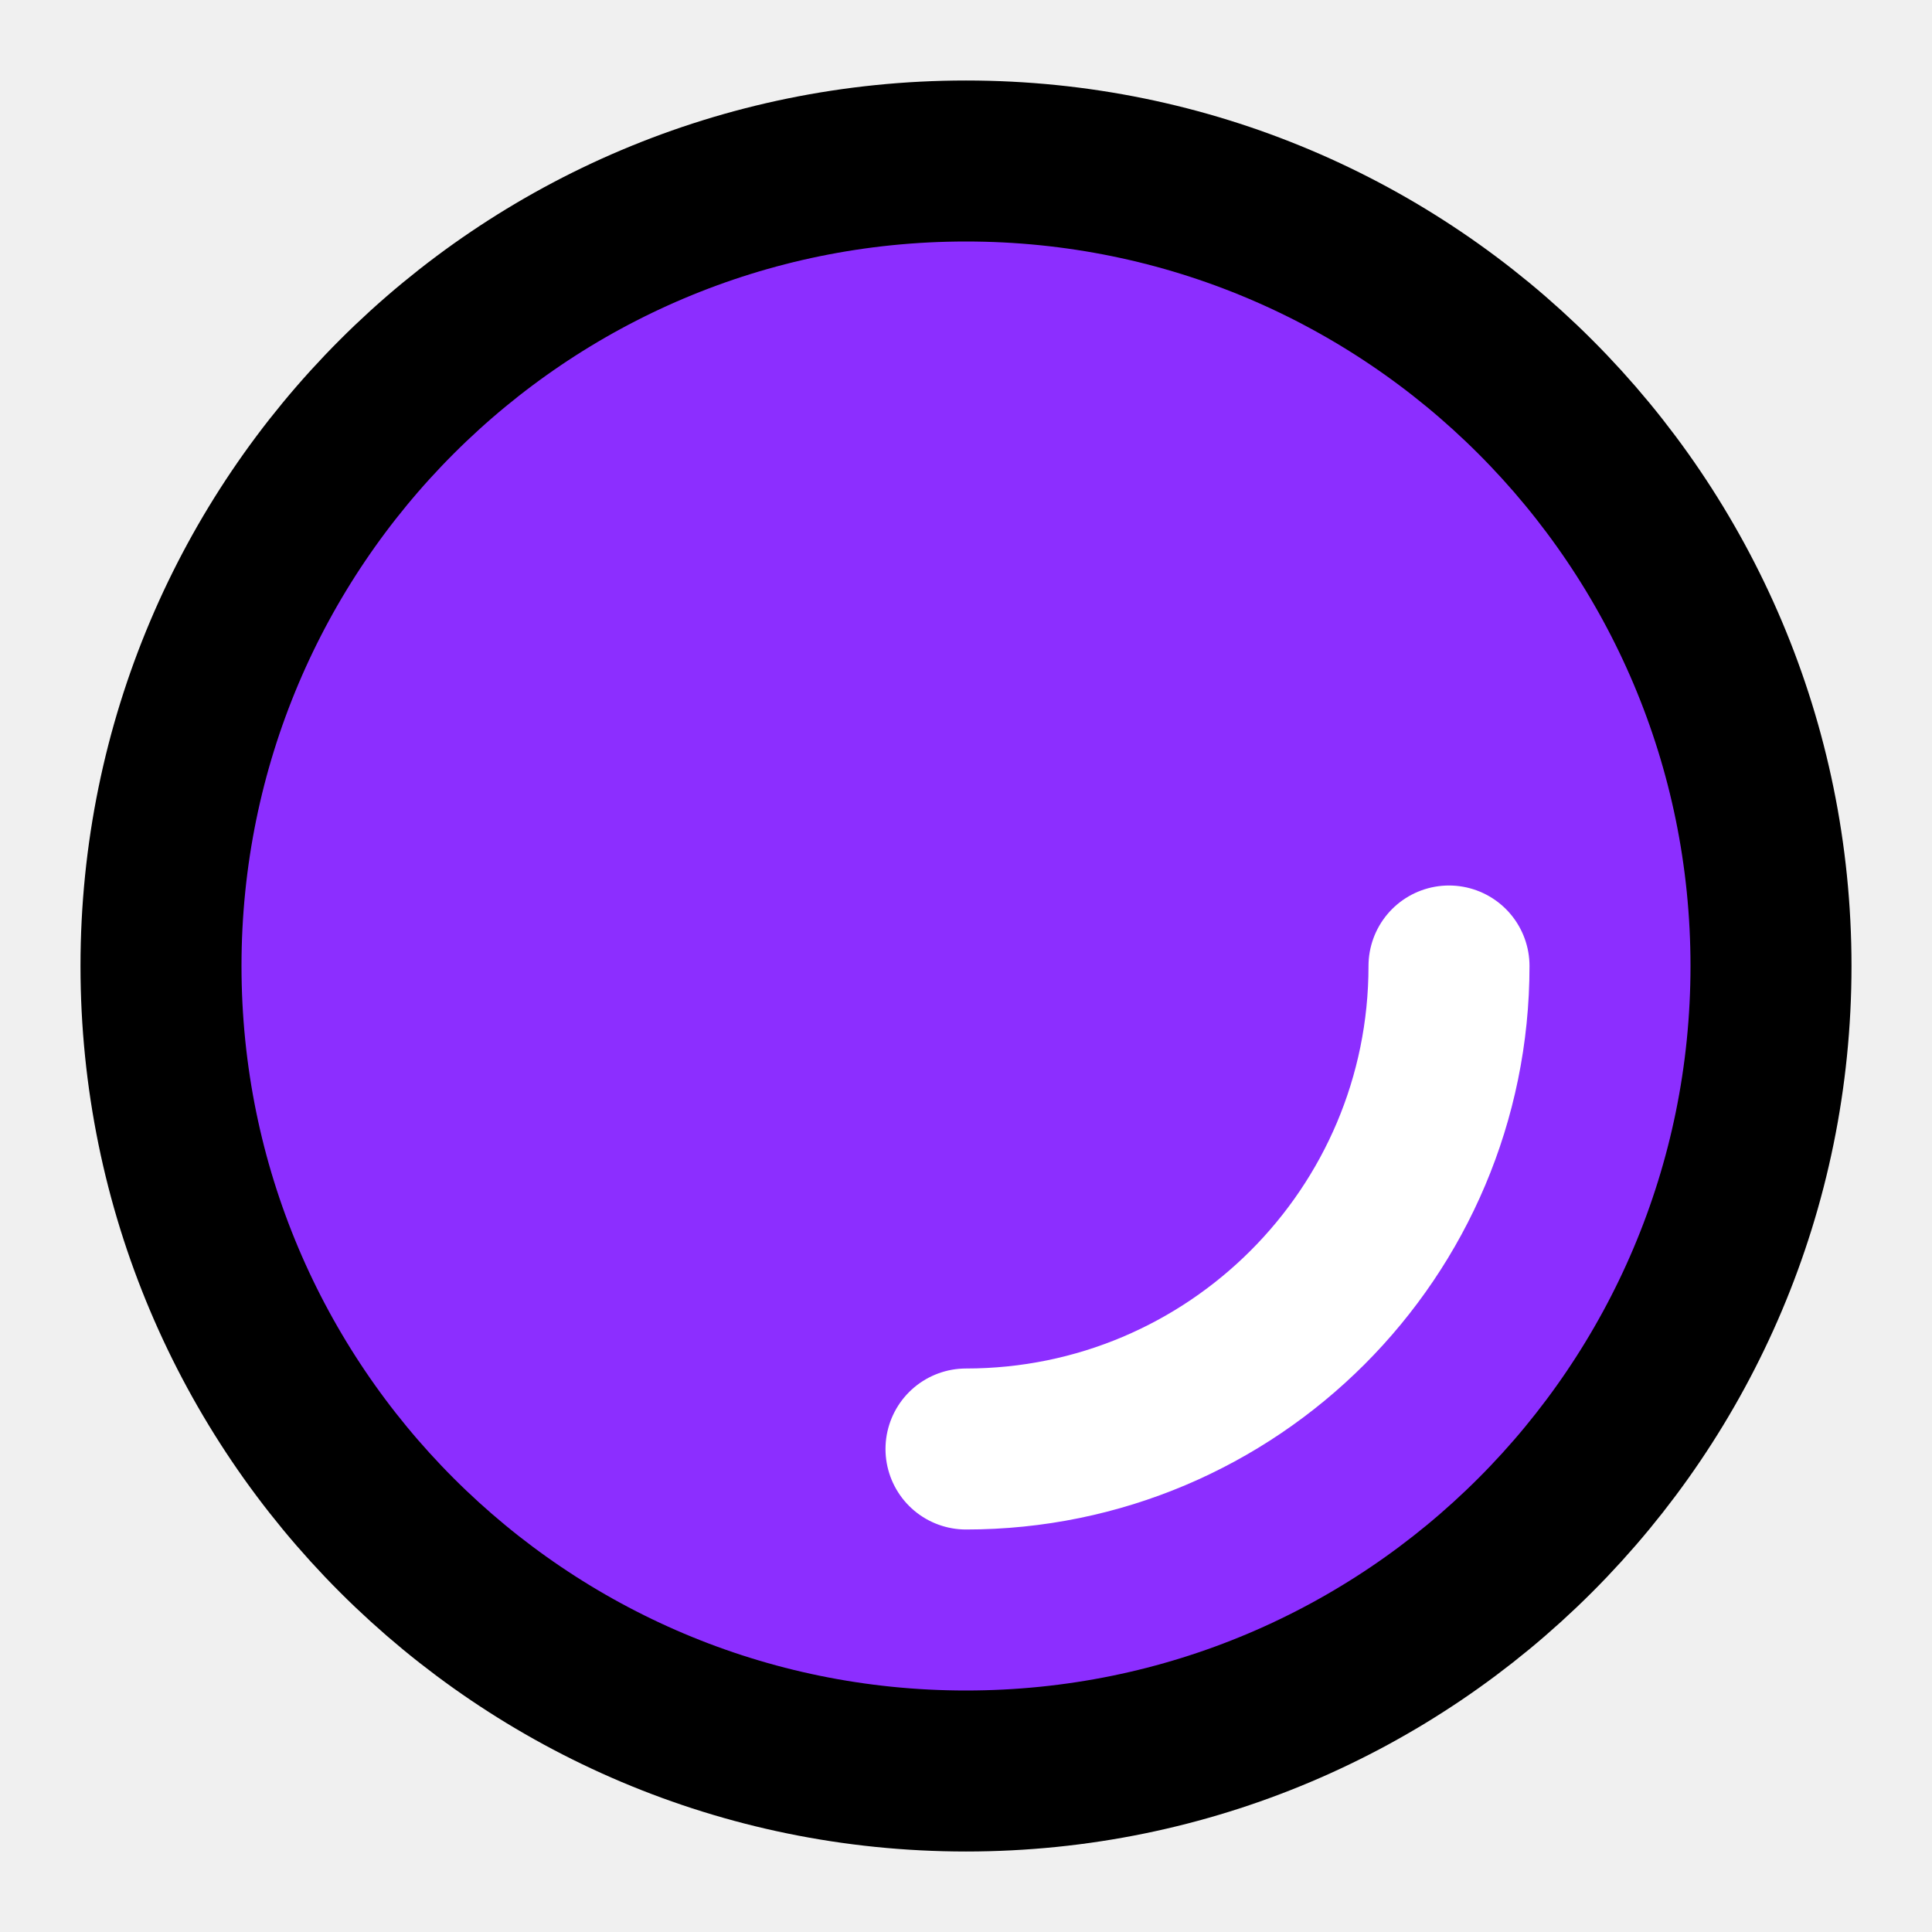
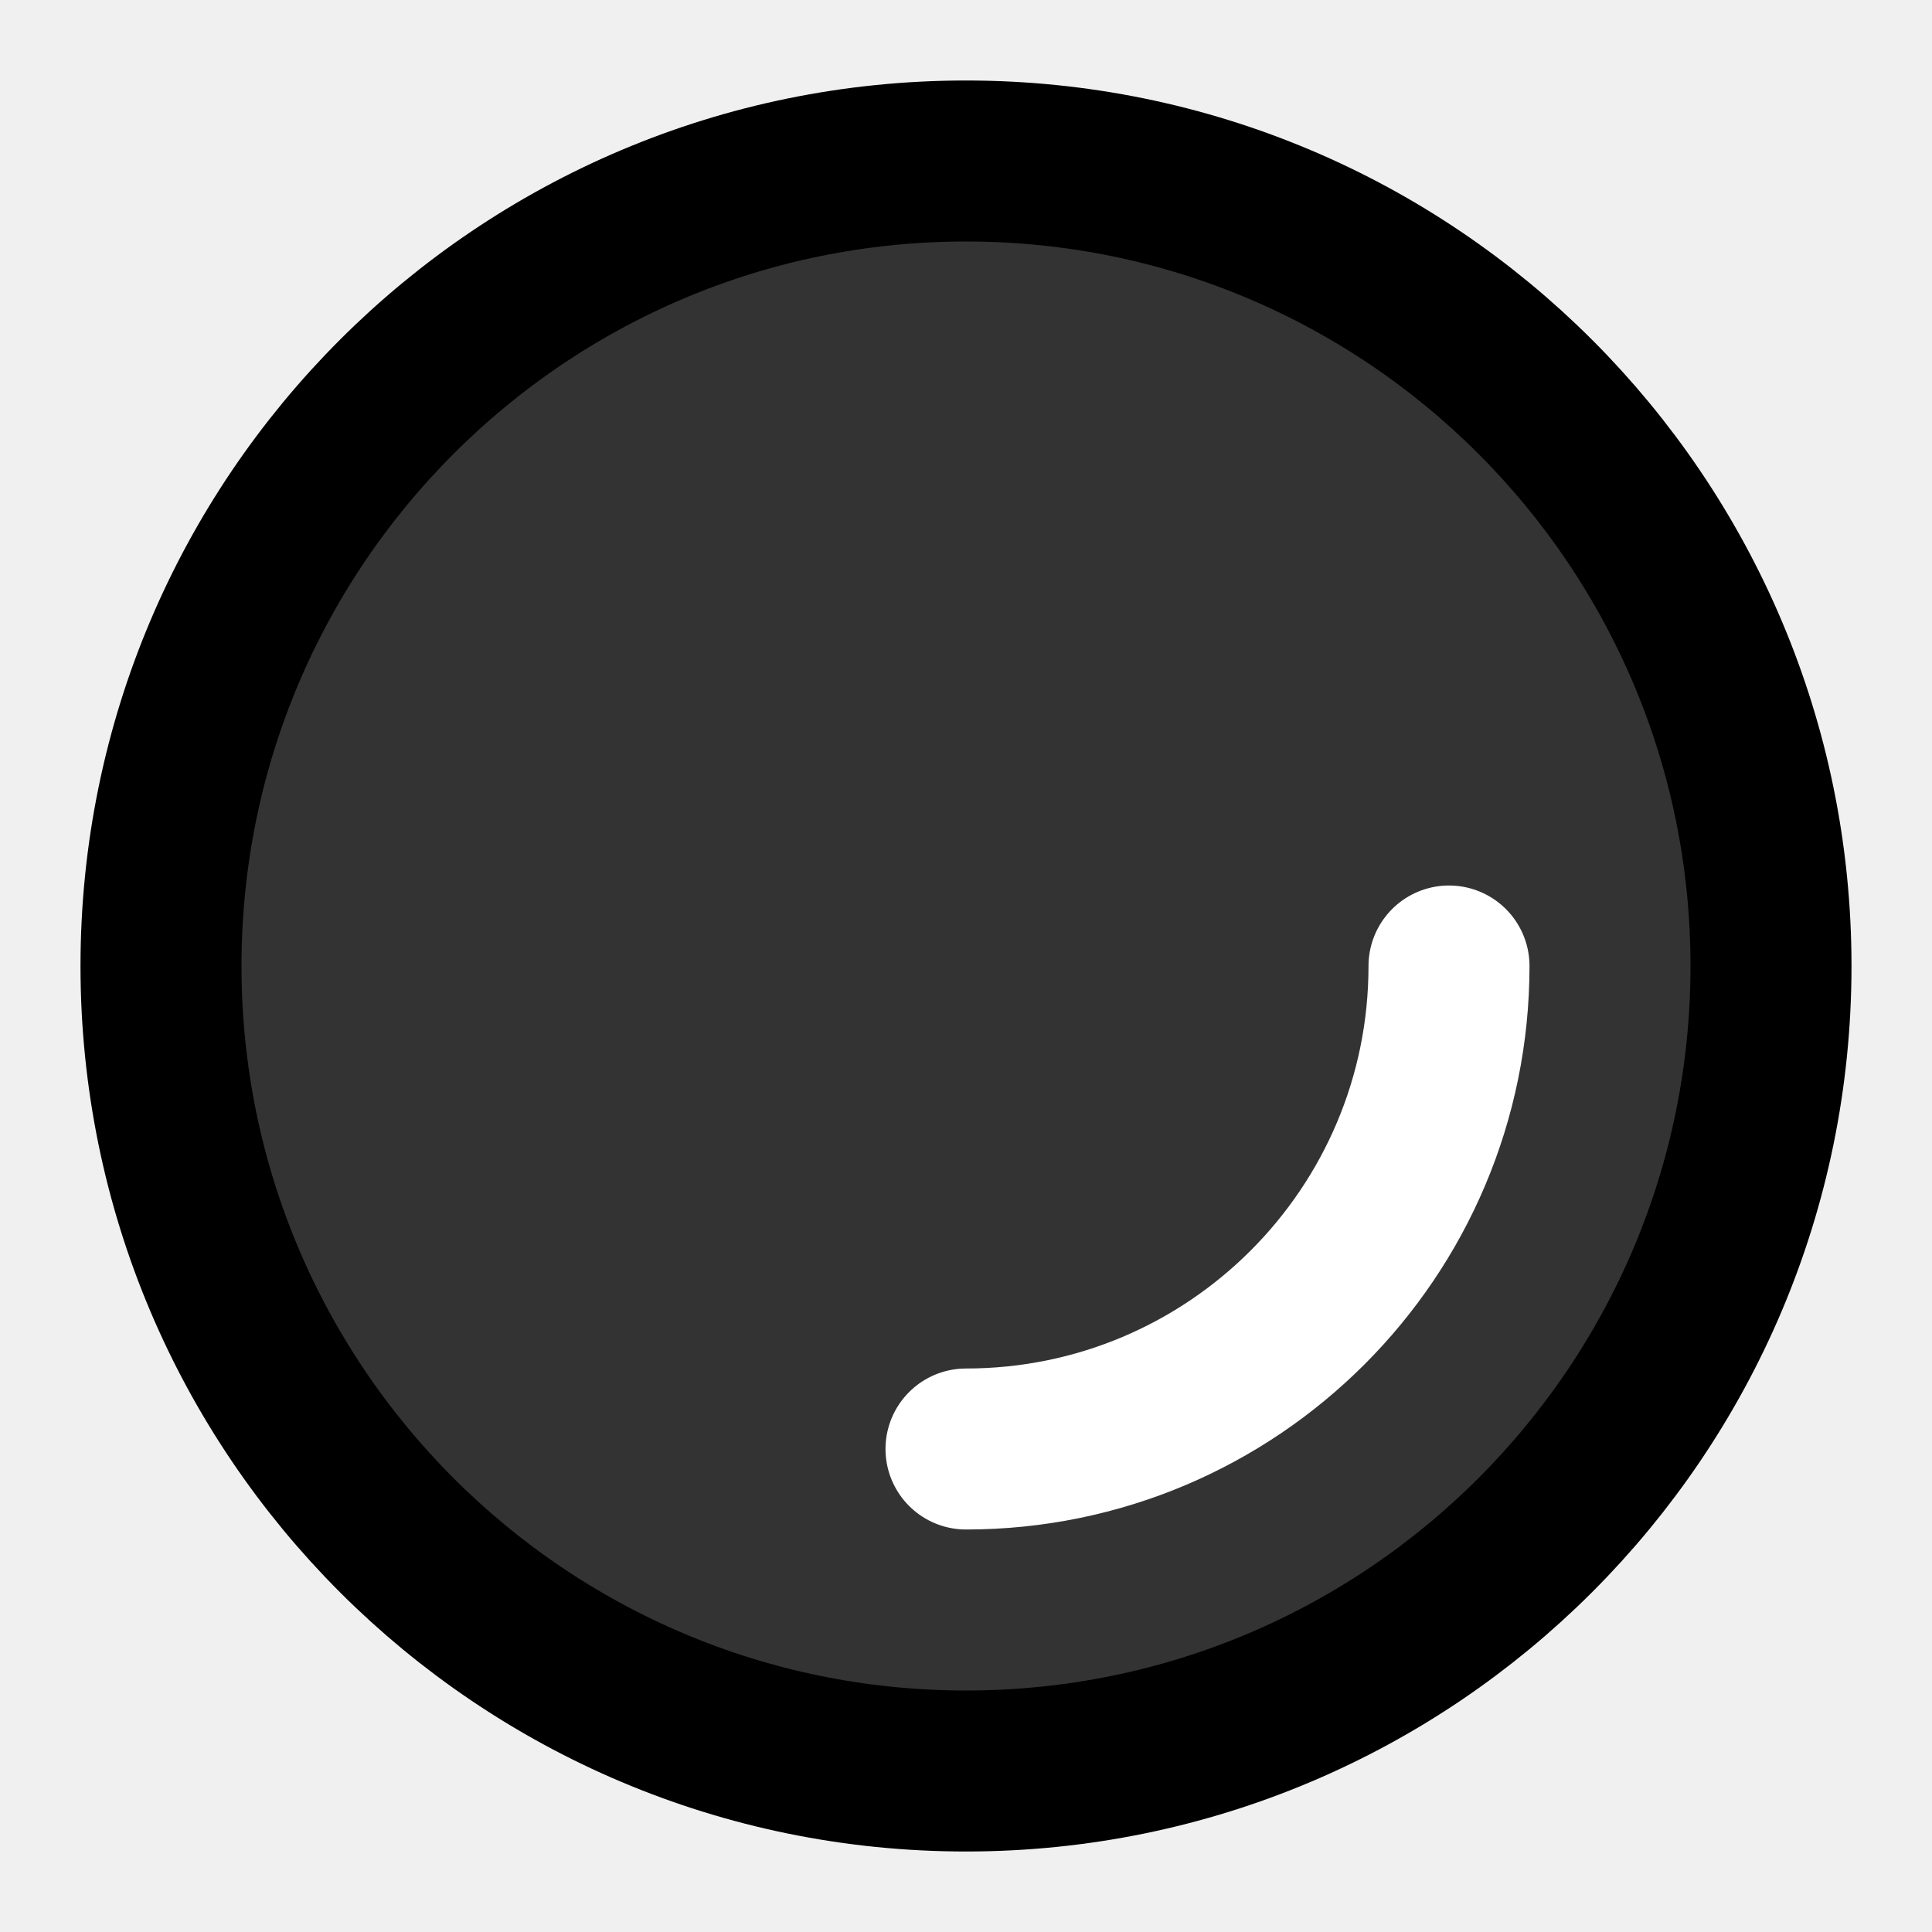
<svg xmlns="http://www.w3.org/2000/svg" width="800px" height="800px" viewBox="0 0 48 48" fill="none">
  <g id="SVGRepo_bgCarrier" stroke-width="0" />
  <g id="SVGRepo_tracerCarrier" stroke-linecap="round" stroke-linejoin="round" />
  <g id="SVGRepo_iconCarrier">
    <rect width="48" height="48" fill="white" fill-opacity="0.01" />
-     <path d="M24 44C35.046 44 44 35.046 44 24C44 12.954 35.046 4 24 4C12.954 4 4 12.954 4 24C4 35.046 12.954 44 24 44Z" fill="#8c2eff" stroke="#000000" stroke-width="4" stroke-linejoin="round" />
+     <path d="M24 44C35.046 44 44 35.046 44 24C44 12.954 35.046 4 24 4C12.954 4 4 12.954 4 24C4 35.046 12.954 44 24 44Z" fill="#333" stroke="#000000" stroke-width="4" stroke-linejoin="round" />
    <path d="M24 36V36C30.627 36 36 30.627 36 24" stroke="white" stroke-width="4" stroke-linecap="round" stroke-linejoin="round" />
  </g>
</svg>
